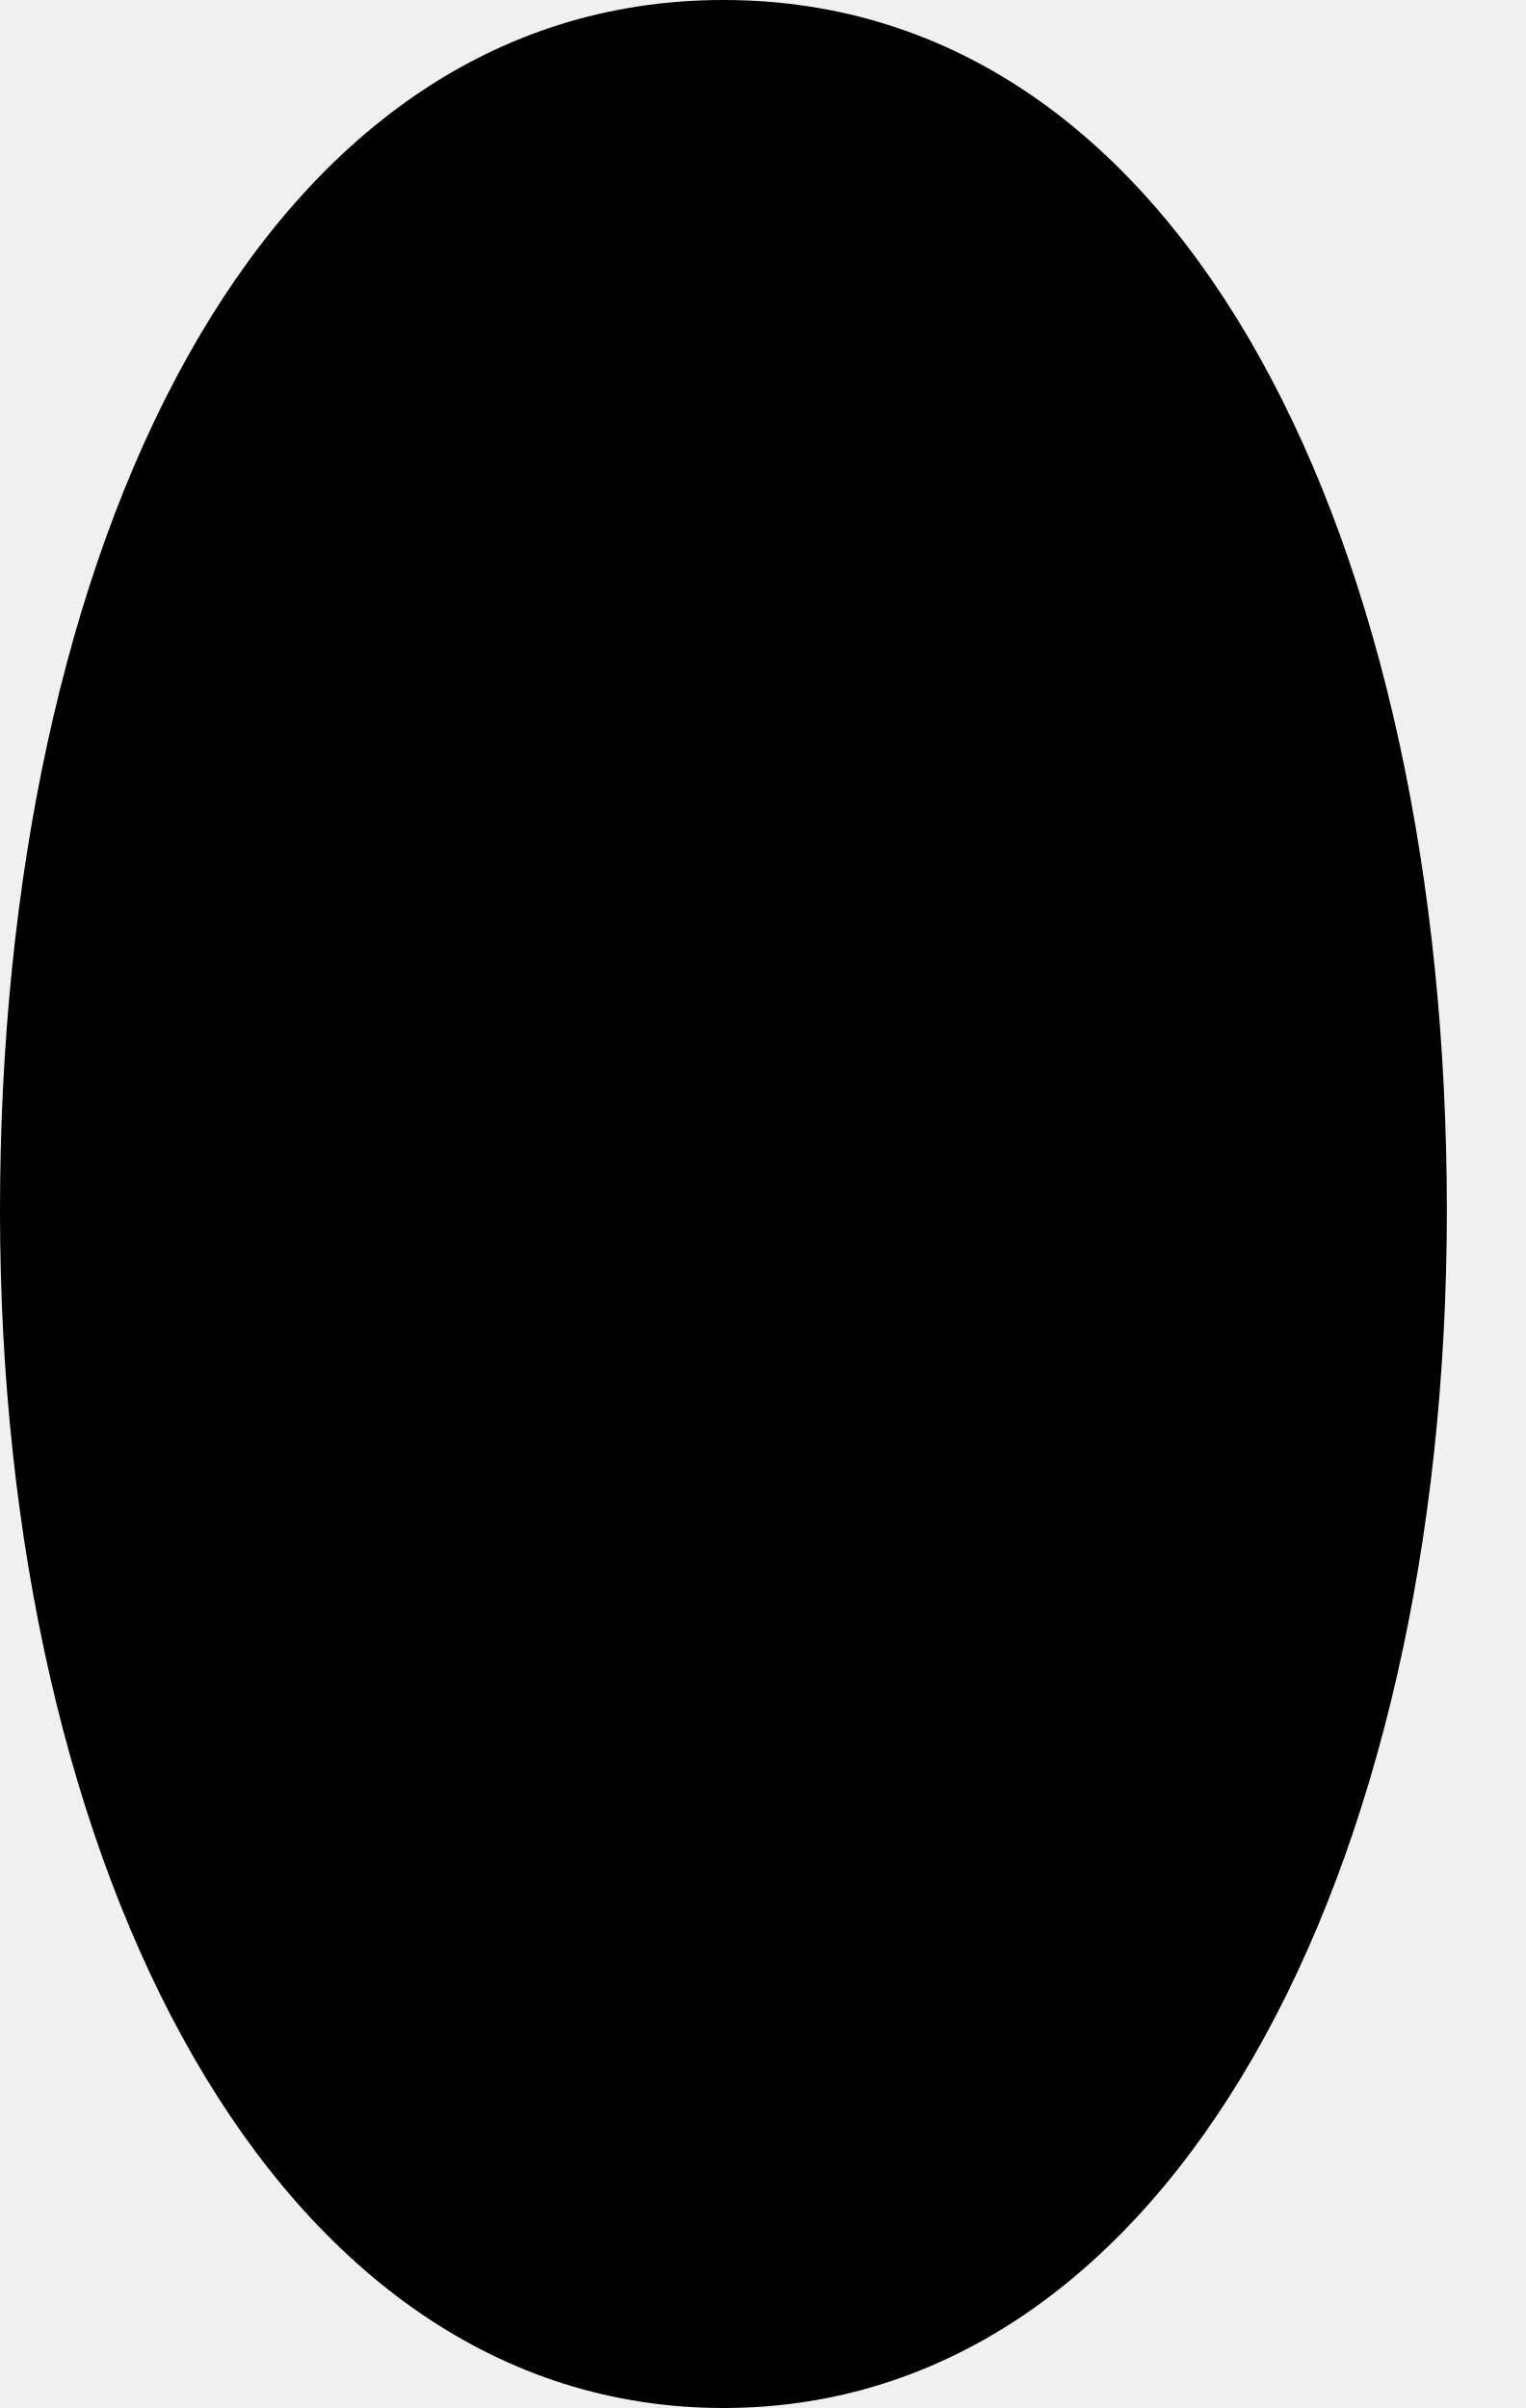
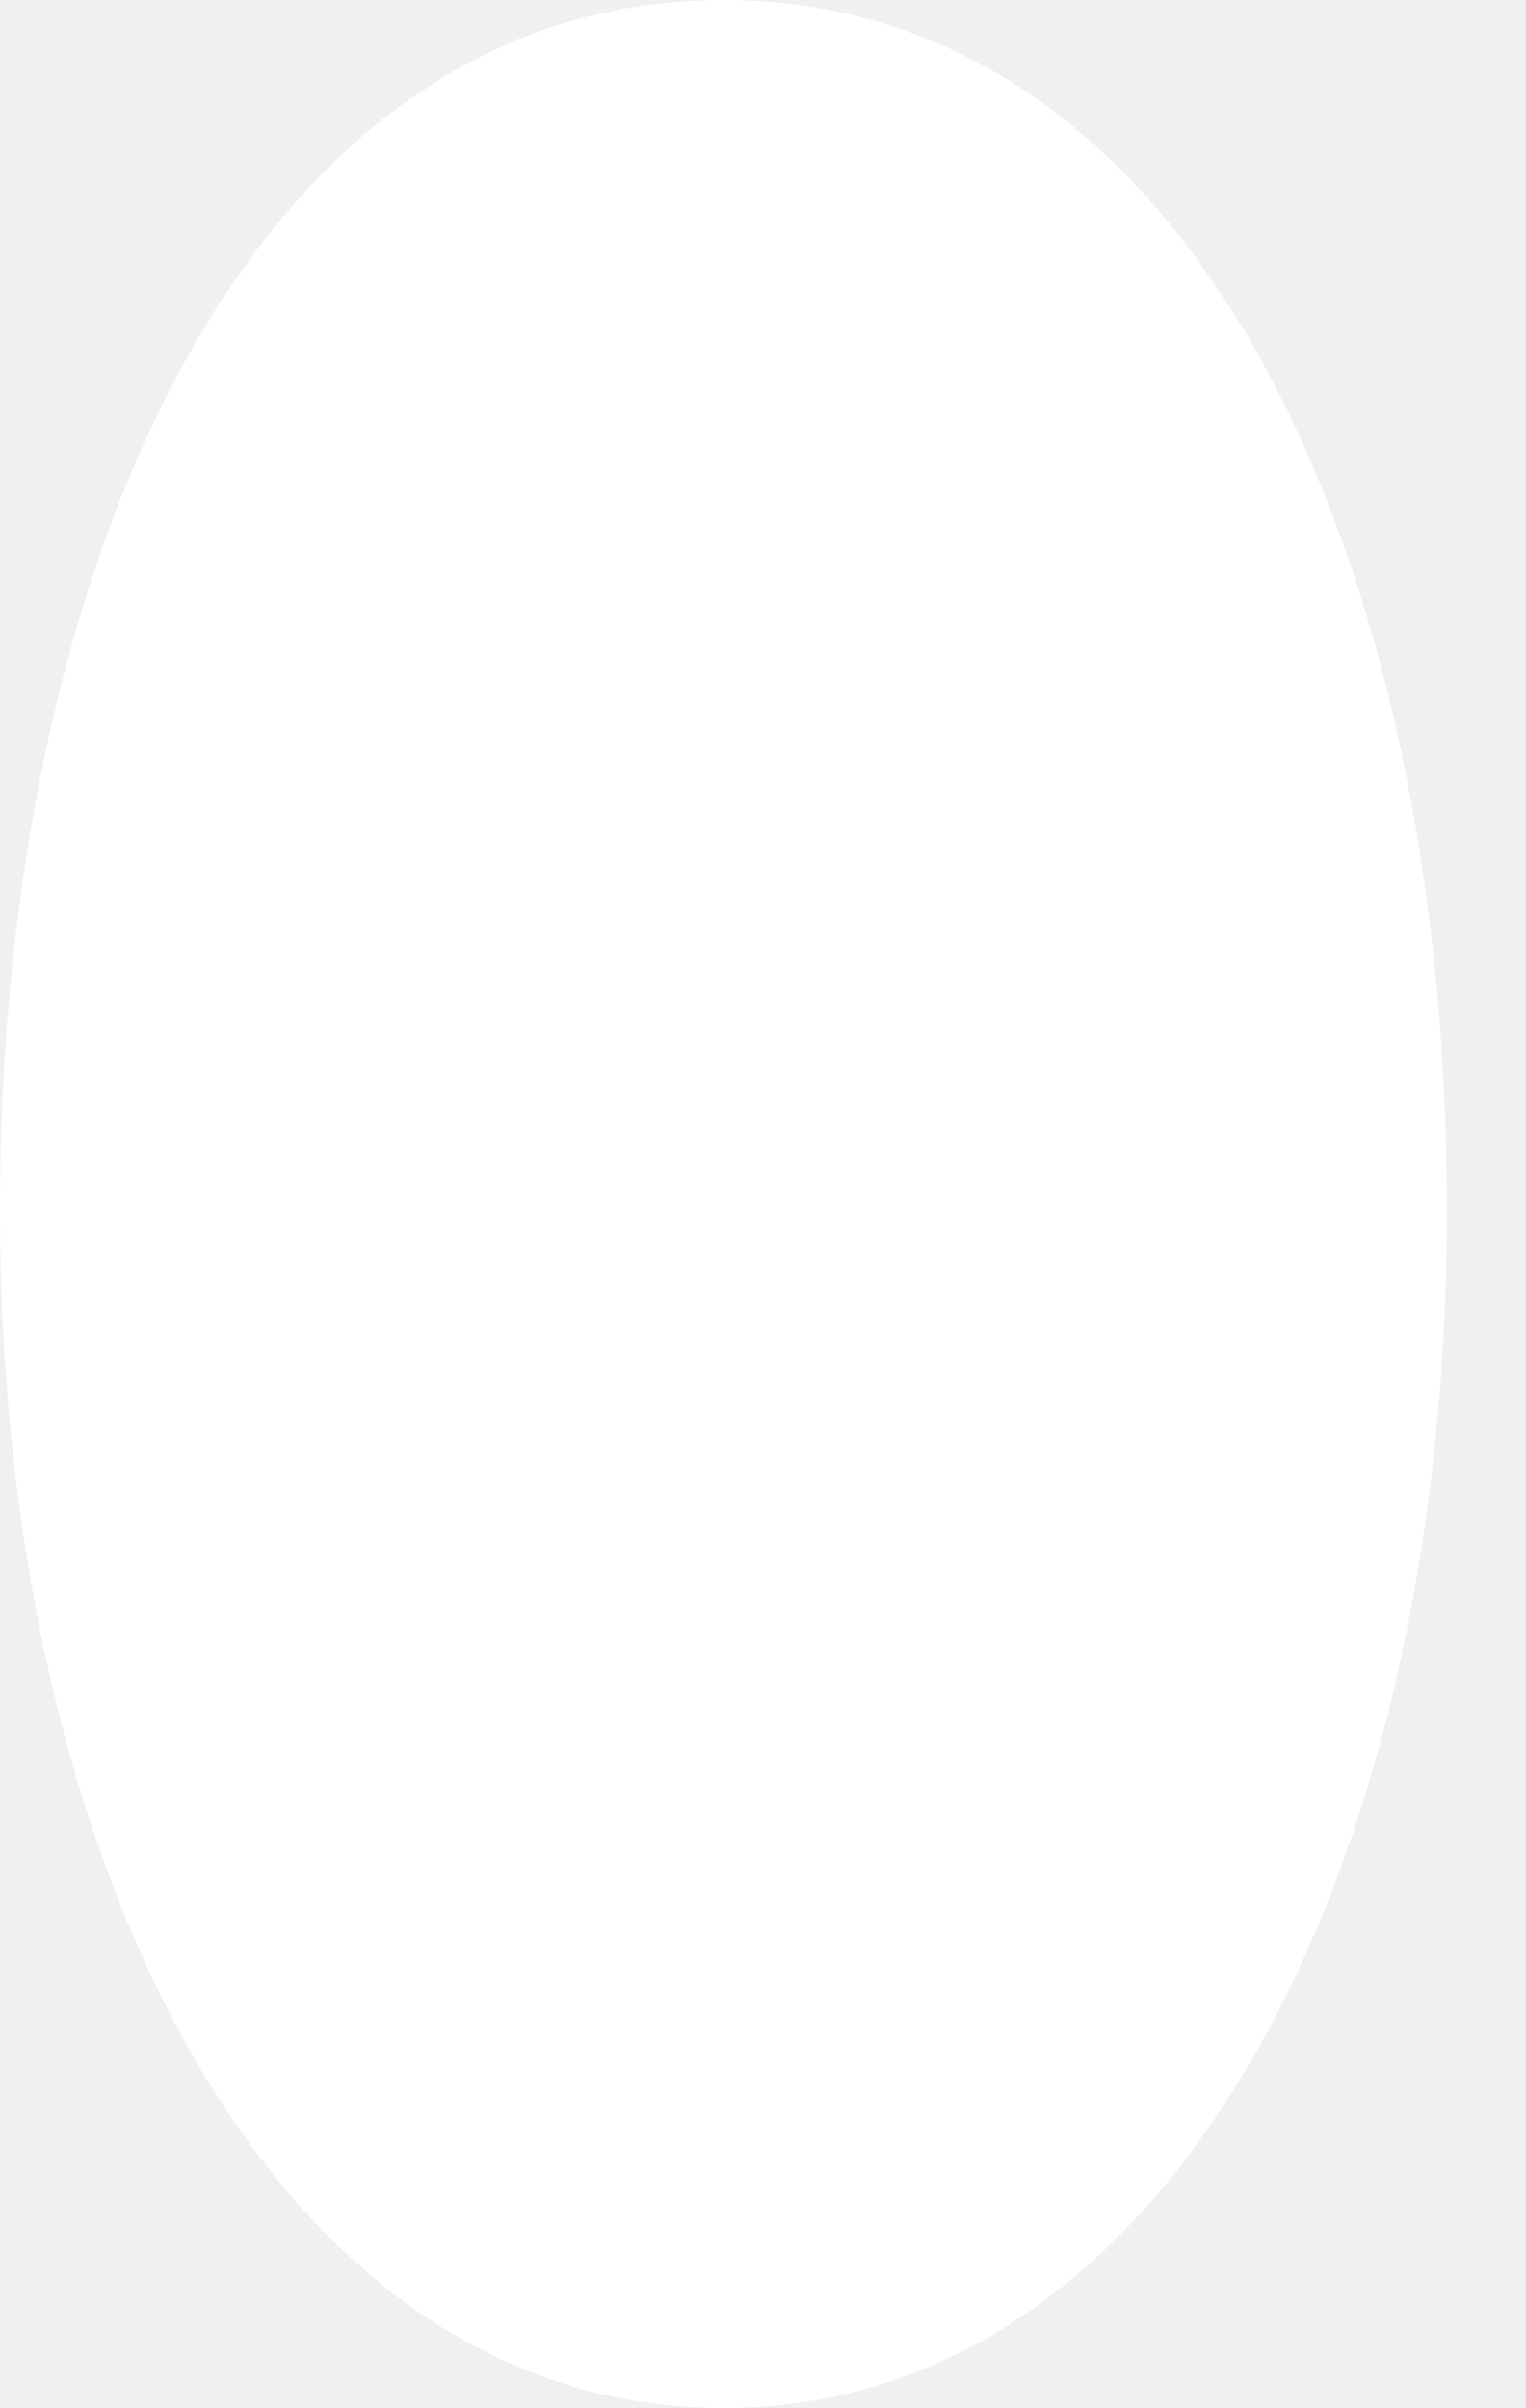
<svg xmlns="http://www.w3.org/2000/svg" width="19" height="30" viewBox="0 0 19 30">
-   <path d="M9.011 0C14.807 0 18.022 6.842 18.022 15.081C18.022 23.321 14.592 30 9.011 30C3.429 30 0 23.321 0 15.081C0 6.842 3.215 0 9.011 0V0Z" />
+   <path fill="#FFFFFF" d="M9.011 0C14.807 0 18.022 6.842 18.022 15.081C18.022 23.321 14.592 30 9.011 30C3.429 30 0 23.321 0 15.081C0 6.842 3.215 0 9.011 0V0Z" />
</svg>
